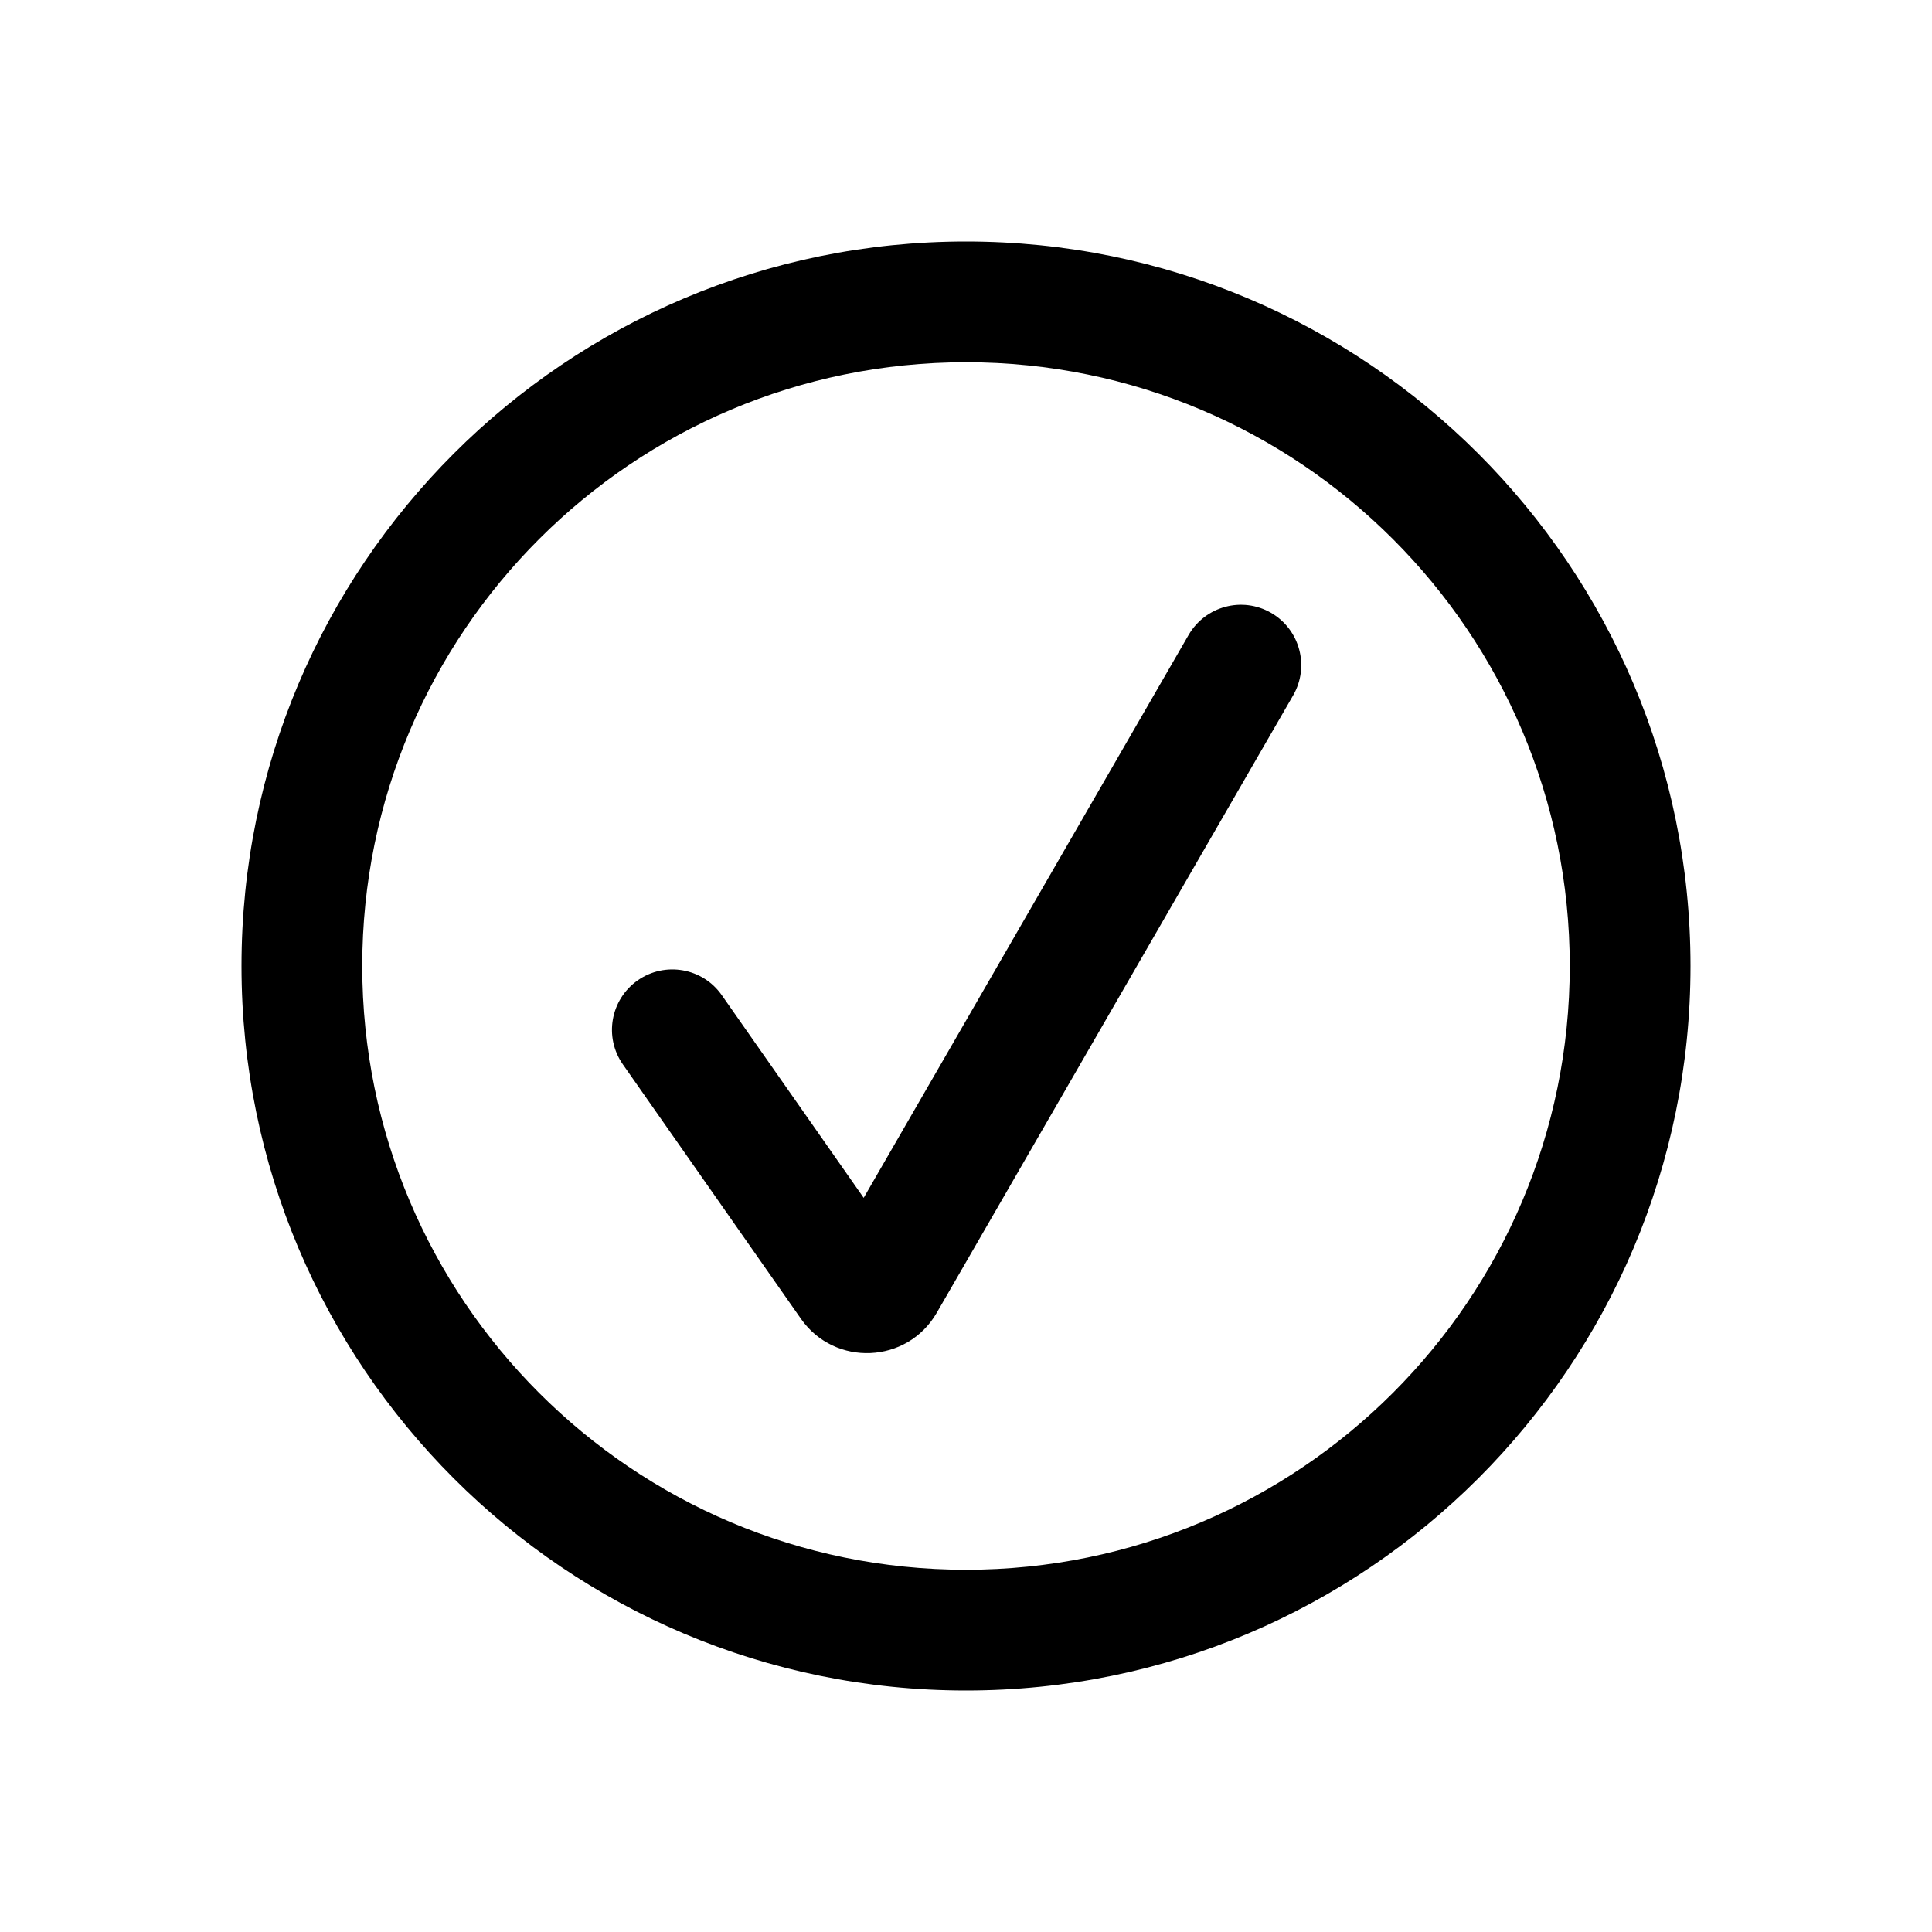
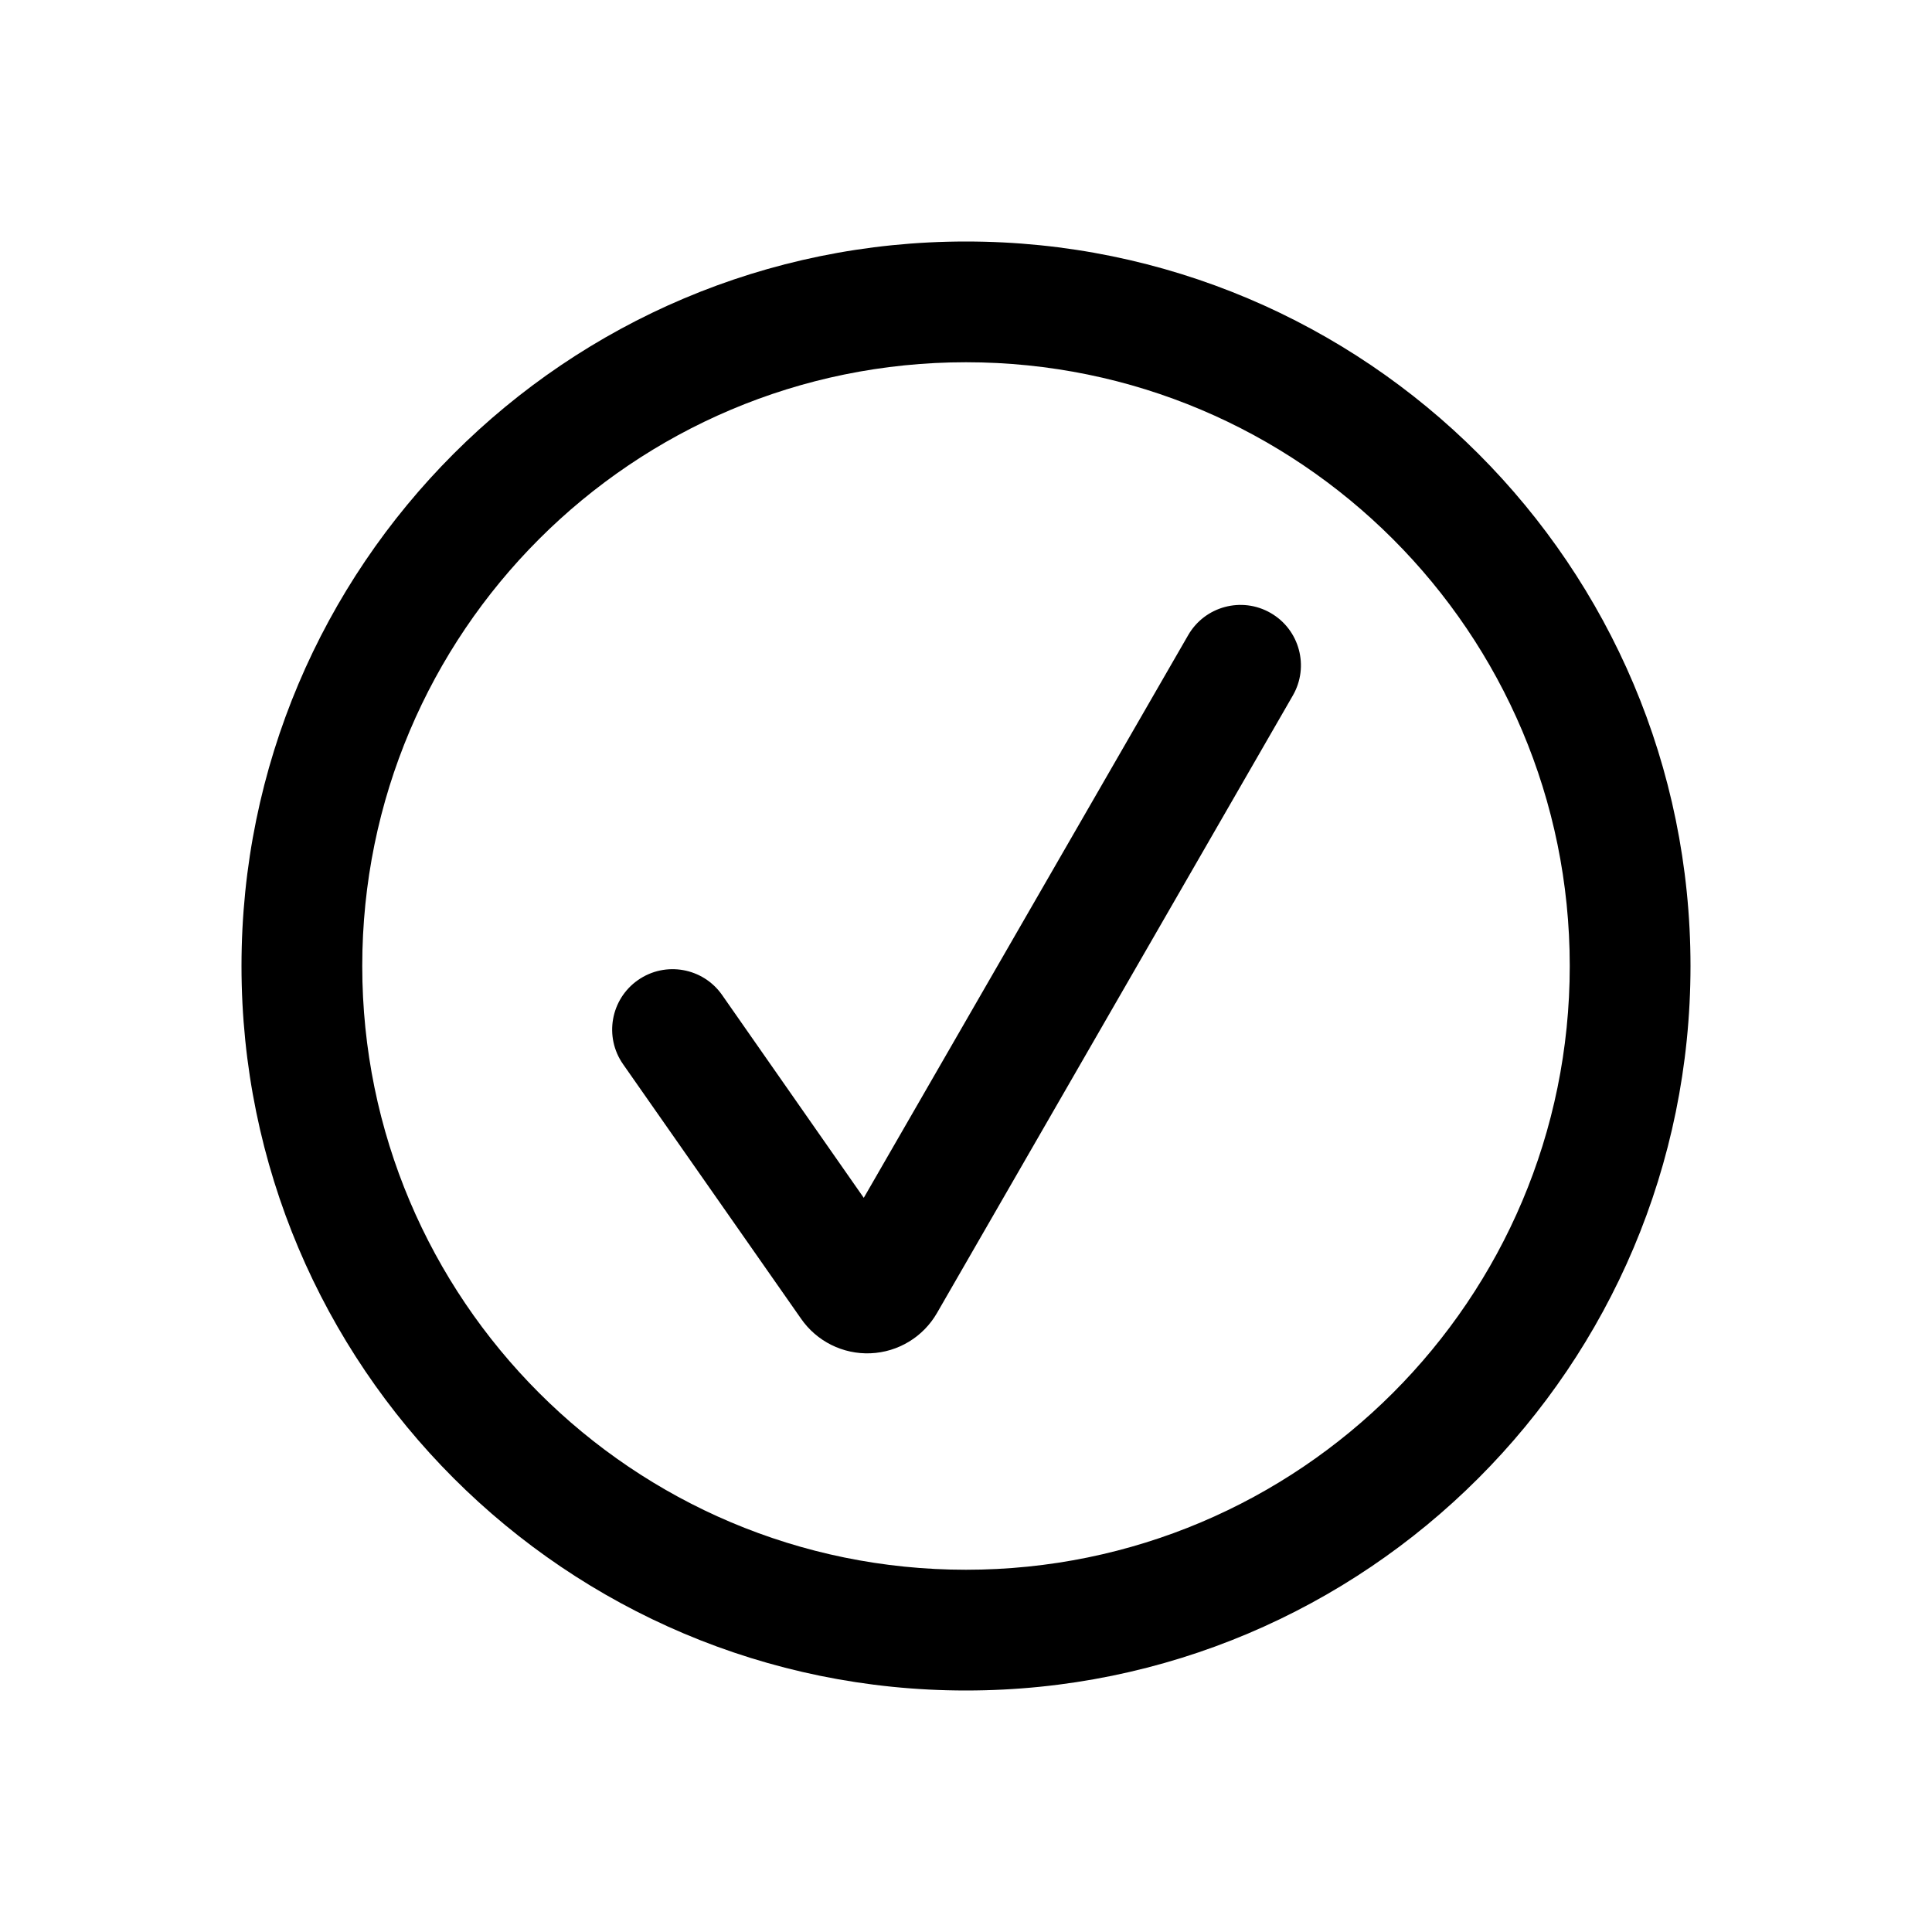
- <svg xmlns="http://www.w3.org/2000/svg" width="24" height="24" viewBox="0 0 24 24" fill="none">
-   <path d="M16.064 8.638C16.271 8.279 16.148 7.82 15.79 7.613C15.431 7.406 14.973 7.529 14.765 7.888L10.729 14.88L8.966 12.362C8.729 12.023 8.261 11.941 7.922 12.178C7.583 12.416 7.5 12.883 7.738 13.223L9.95 16.383C10.37 16.982 11.27 16.942 11.636 16.309L16.064 8.638Z" fill="black" />
-   <path fill-rule="evenodd" clip-rule="evenodd" d="M3 12C3 7.029 7.029 3 12 3C16.971 3 21 7.029 21 12C21 16.971 16.971 21 12 21C7.029 21 3 16.971 3 12ZM12 19.5C7.858 19.5 4.5 16.142 4.5 12C4.5 7.858 7.858 4.5 12 4.5C16.142 4.5 19.5 7.858 19.5 12C19.5 16.142 16.142 19.5 12 19.5Z" fill="black" />
+ <svg xmlns="http://www.w3.org/2000/svg" width="24" height="24" fill="none" viewBox="0 0 24 24">
+   <path fill="#000" d="M16.06 8.64a.75.75 0 00-1.3-.75l-4.03 6.99-1.76-2.52a.75.75 0 10-1.23.86l2.21 3.16a1 1 0 001.69-.07l4.42-7.67z" />
+   <path fill="#000" fill-rule="evenodd" d="M3 12a9 9 0 1118 0 9 9 0 01-18 0zm9 7.5a7.5 7.5 0 110-15 7.5 7.5 0 010 15z" clip-rule="evenodd" />
</svg>
